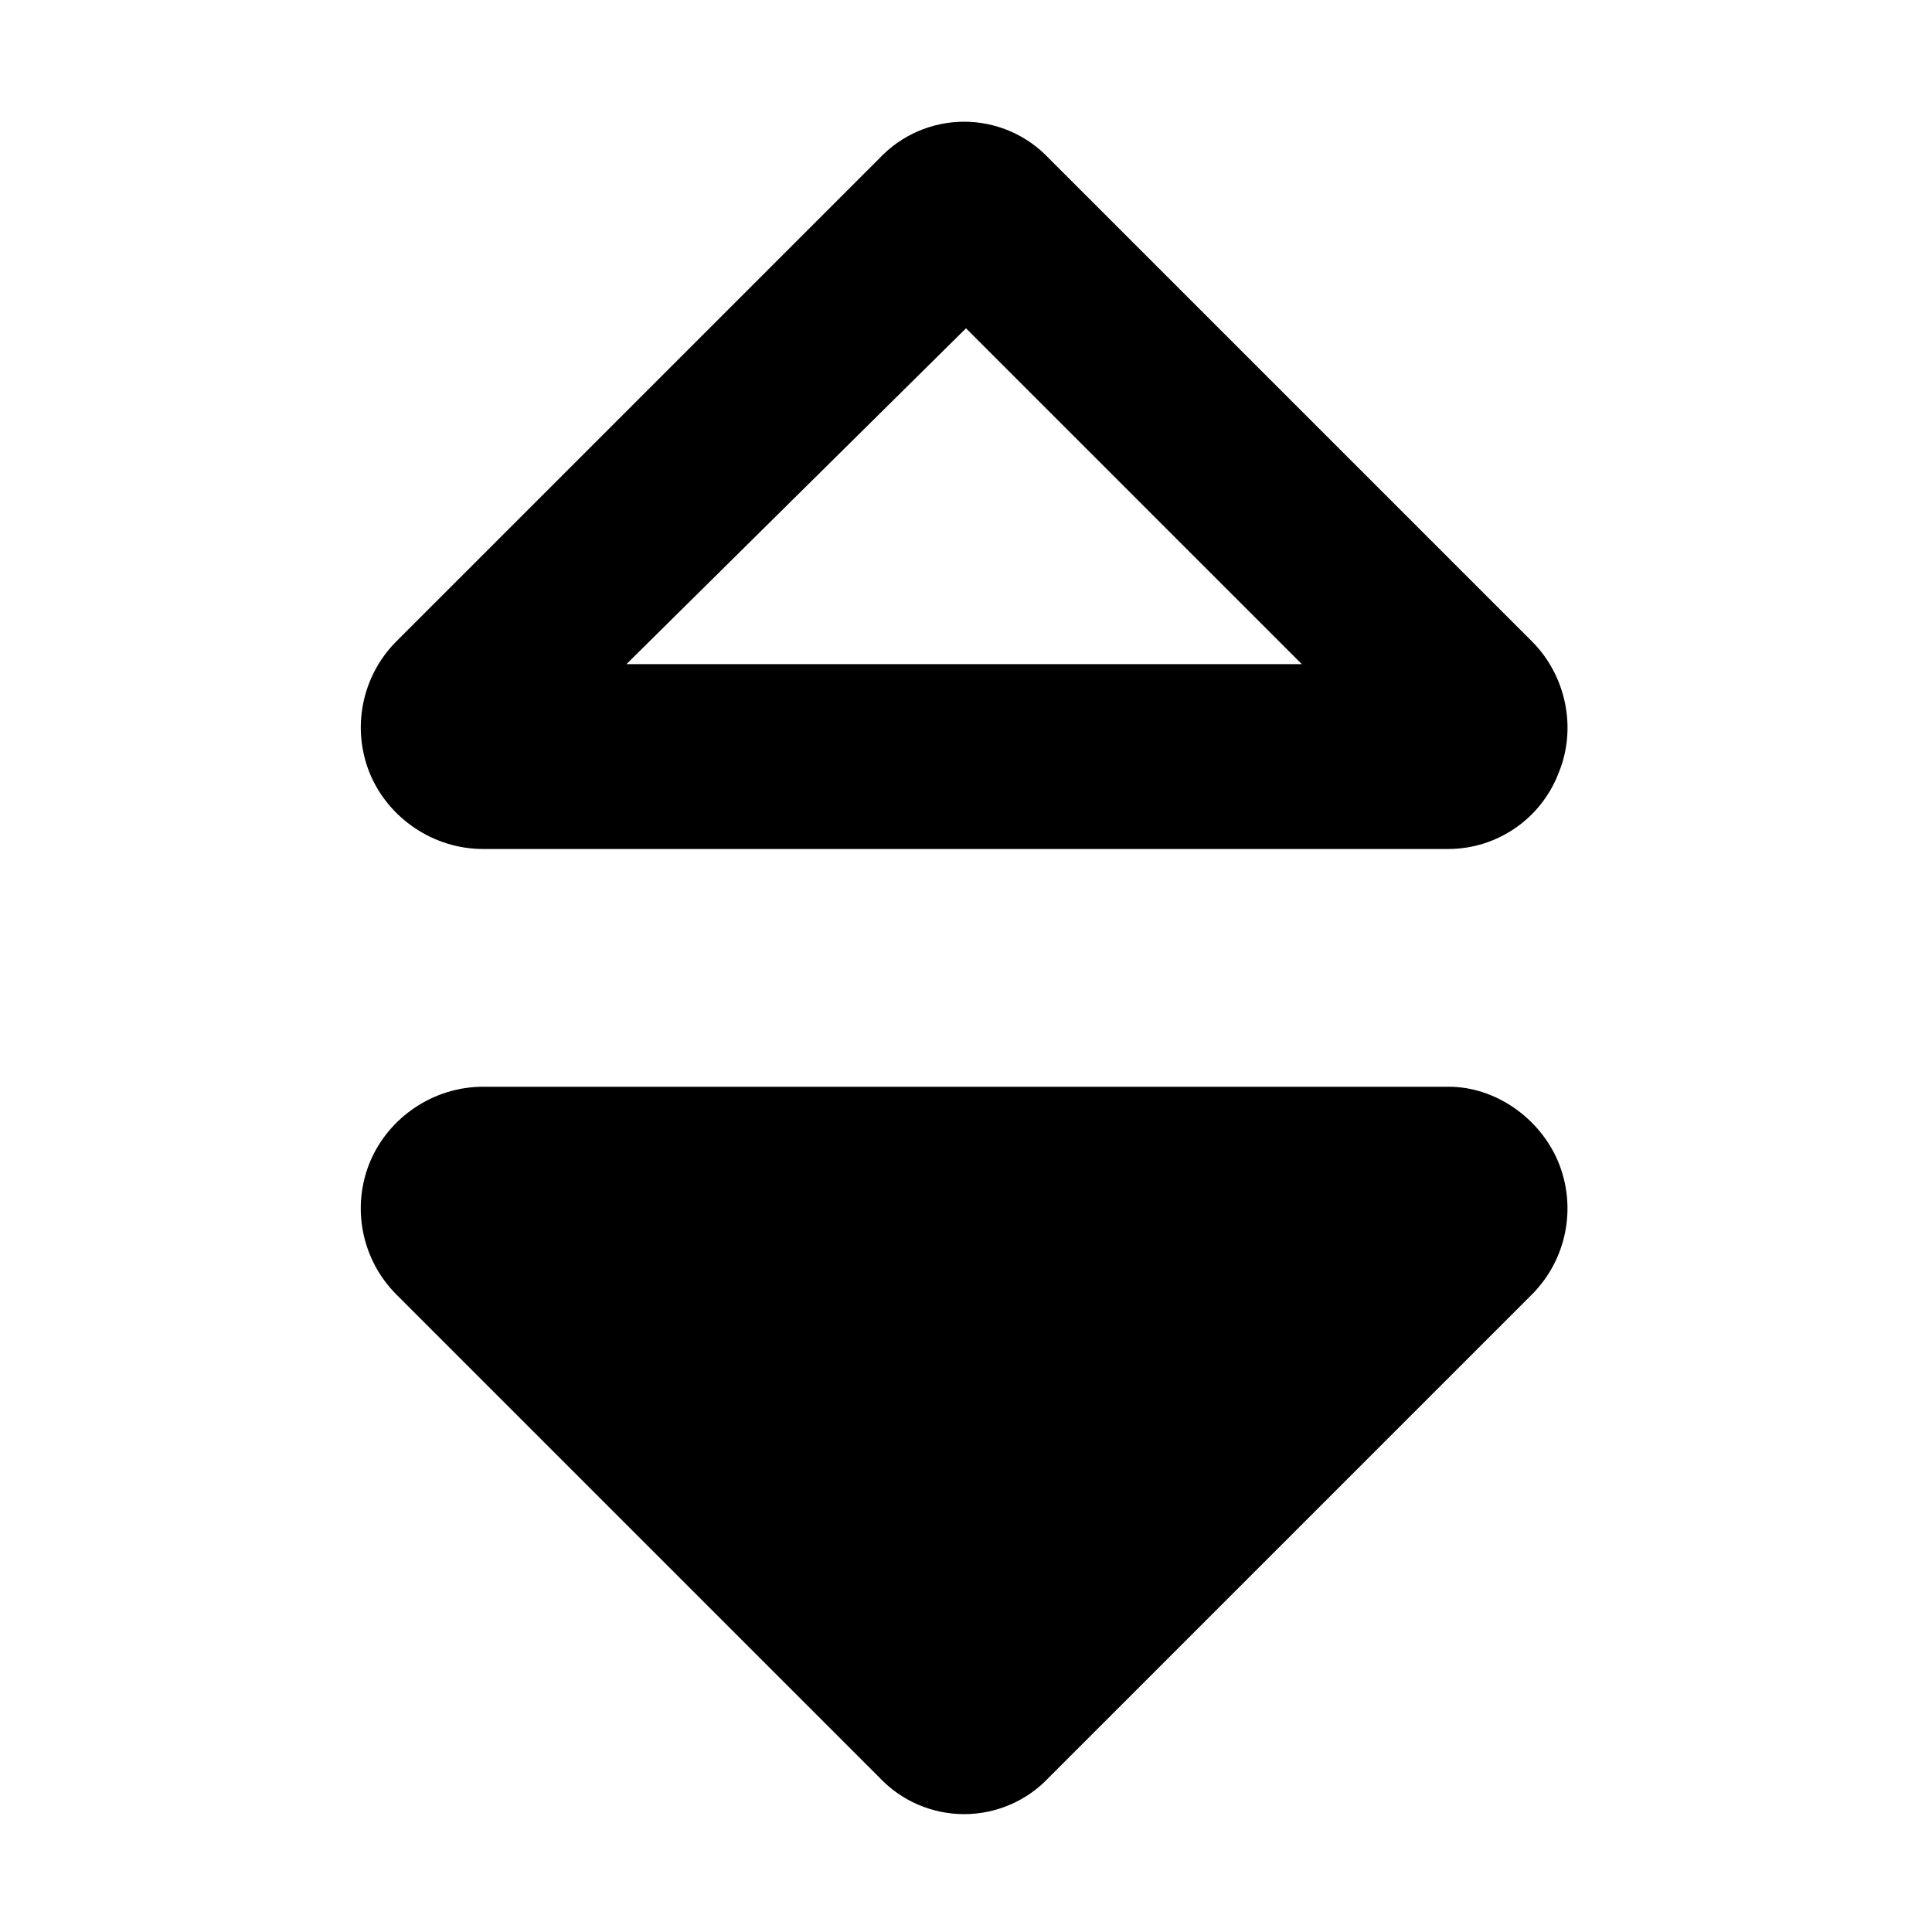
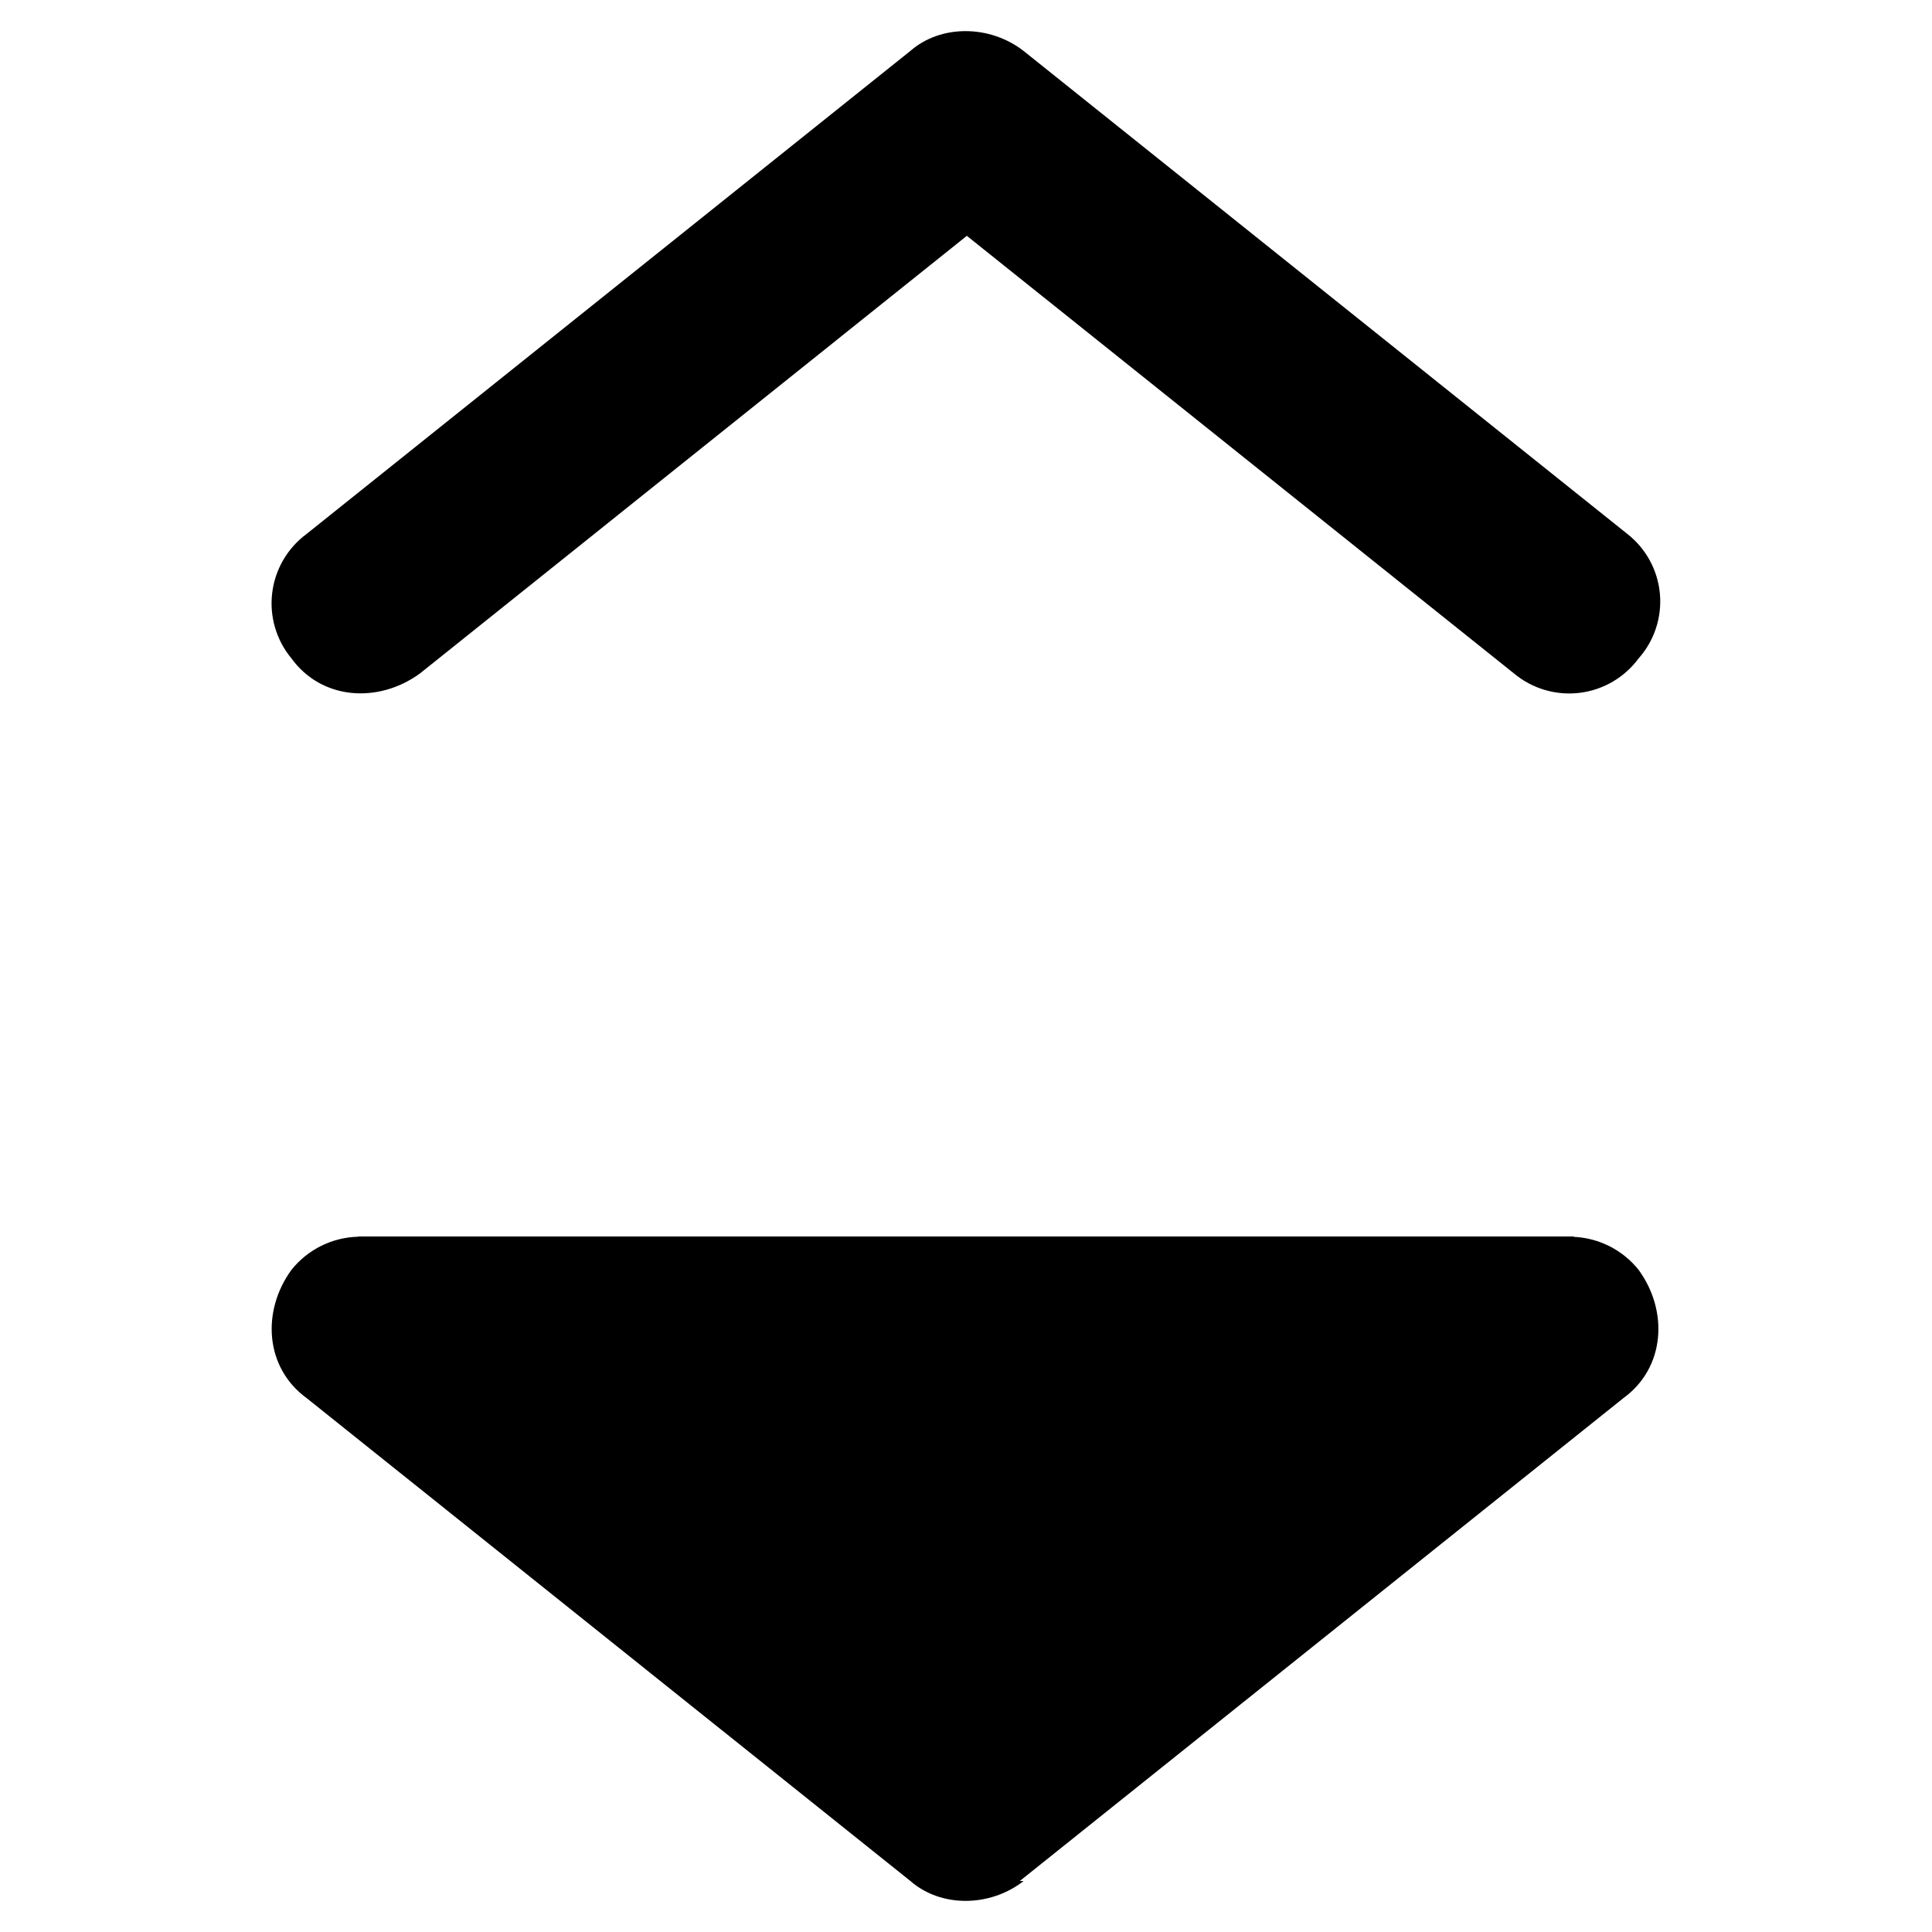
<svg xmlns="http://www.w3.org/2000/svg" viewBox="0 0 16 16">
  <g>
-     <path d="M8 2.719 5.188 5.5h5.593zm-.719-1.406a.964.964 0 0 1 1.407 0l4 4c.28.28.375.718.218 1.093a.98.98 0 0 1-.906.625H4c-.406 0-.781-.25-.937-.625a1.01 1.01 0 0 1 .218-1.093zM8.688 14.719a.964.964 0 0 1-1.407 0l-4-4a1.01 1.01 0 0 1-.218-1.094C3.219 9.25 3.593 9 4 9h8c.375 0 .75.25.906.625a1.01 1.01 0 0 1-.218 1.094z" />
+     <path d="M7.54 15.578c.25.219.655.219.937 0h-.032l5-4c.344-.25.375-.719.125-1.062a.73.73 0 0 0-.538-.273l.004-.003H2.964l.003.002a.73.73 0 0 0-.553.274c-.25.343-.219.812.125 1.062zM13.57 5.453a.71.71 0 0 0-.093-1.031l-5-4c-.282-.219-.688-.219-.938 0l-5 4a.714.714 0 0 0-.125 1.031c.25.344.719.375 1.063.125l4.53-3.625 4.532 3.625a.714.714 0 0 0 1.031-.125" />
  </g>
</svg>
